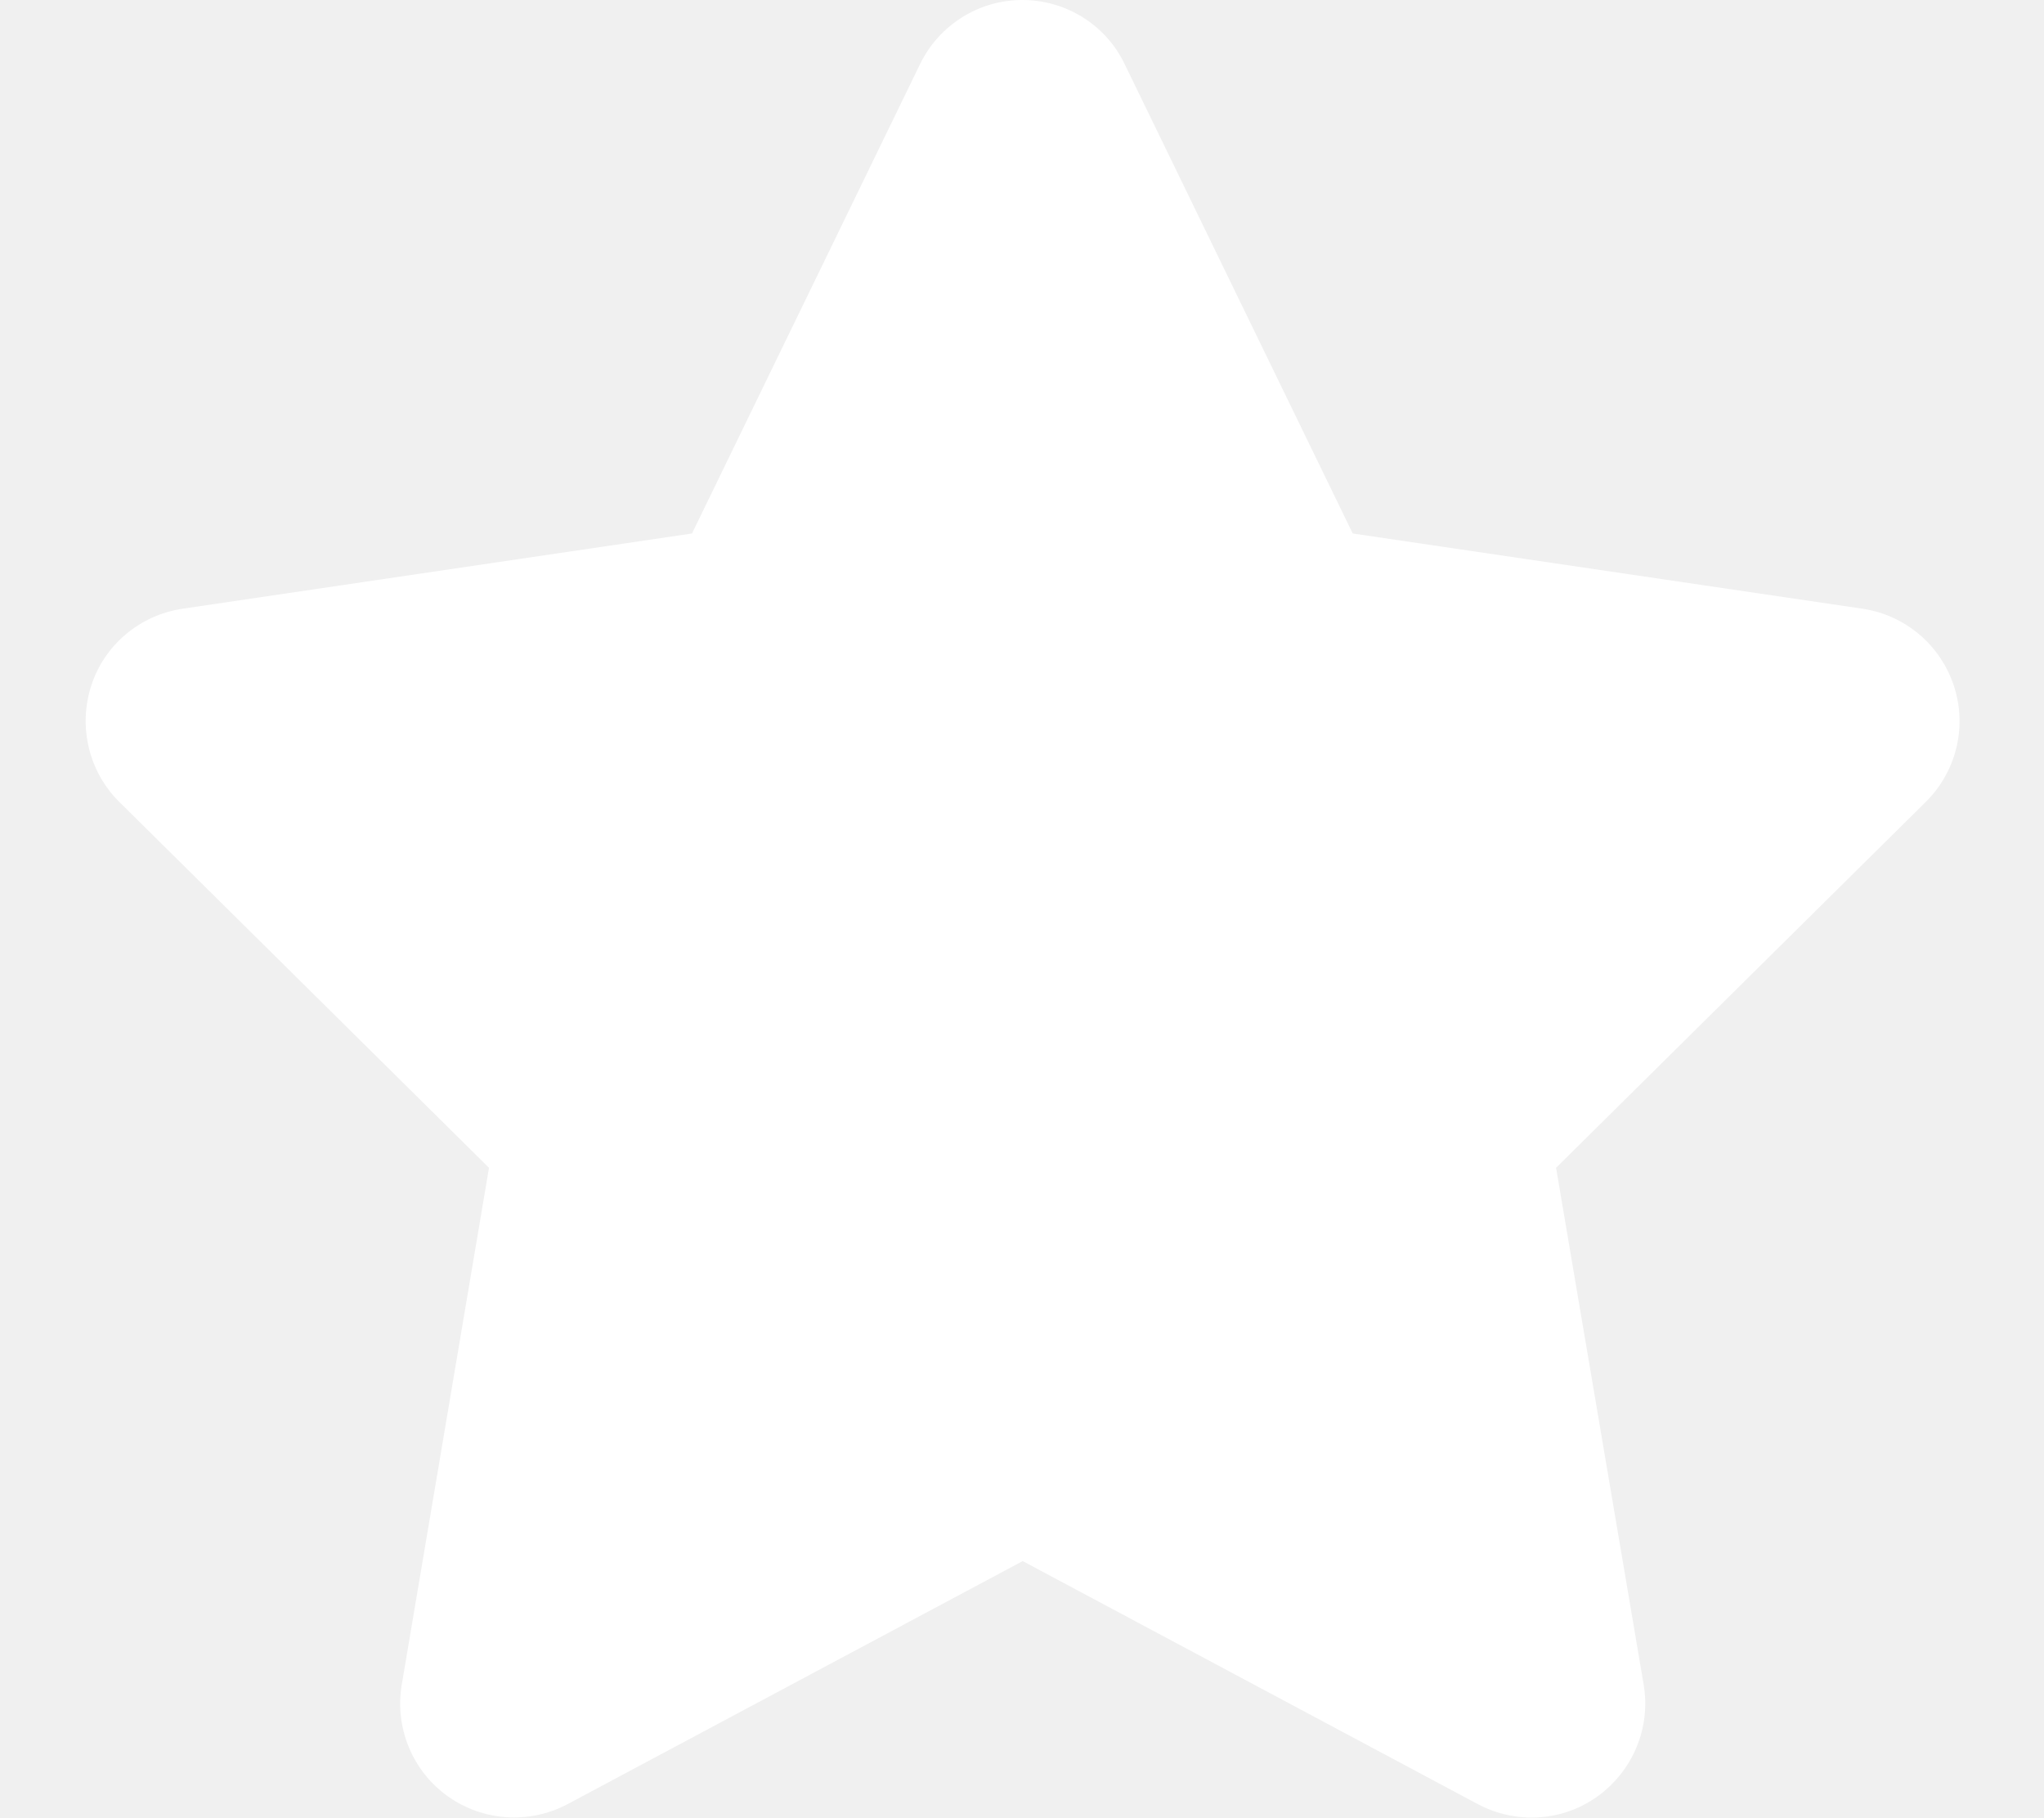
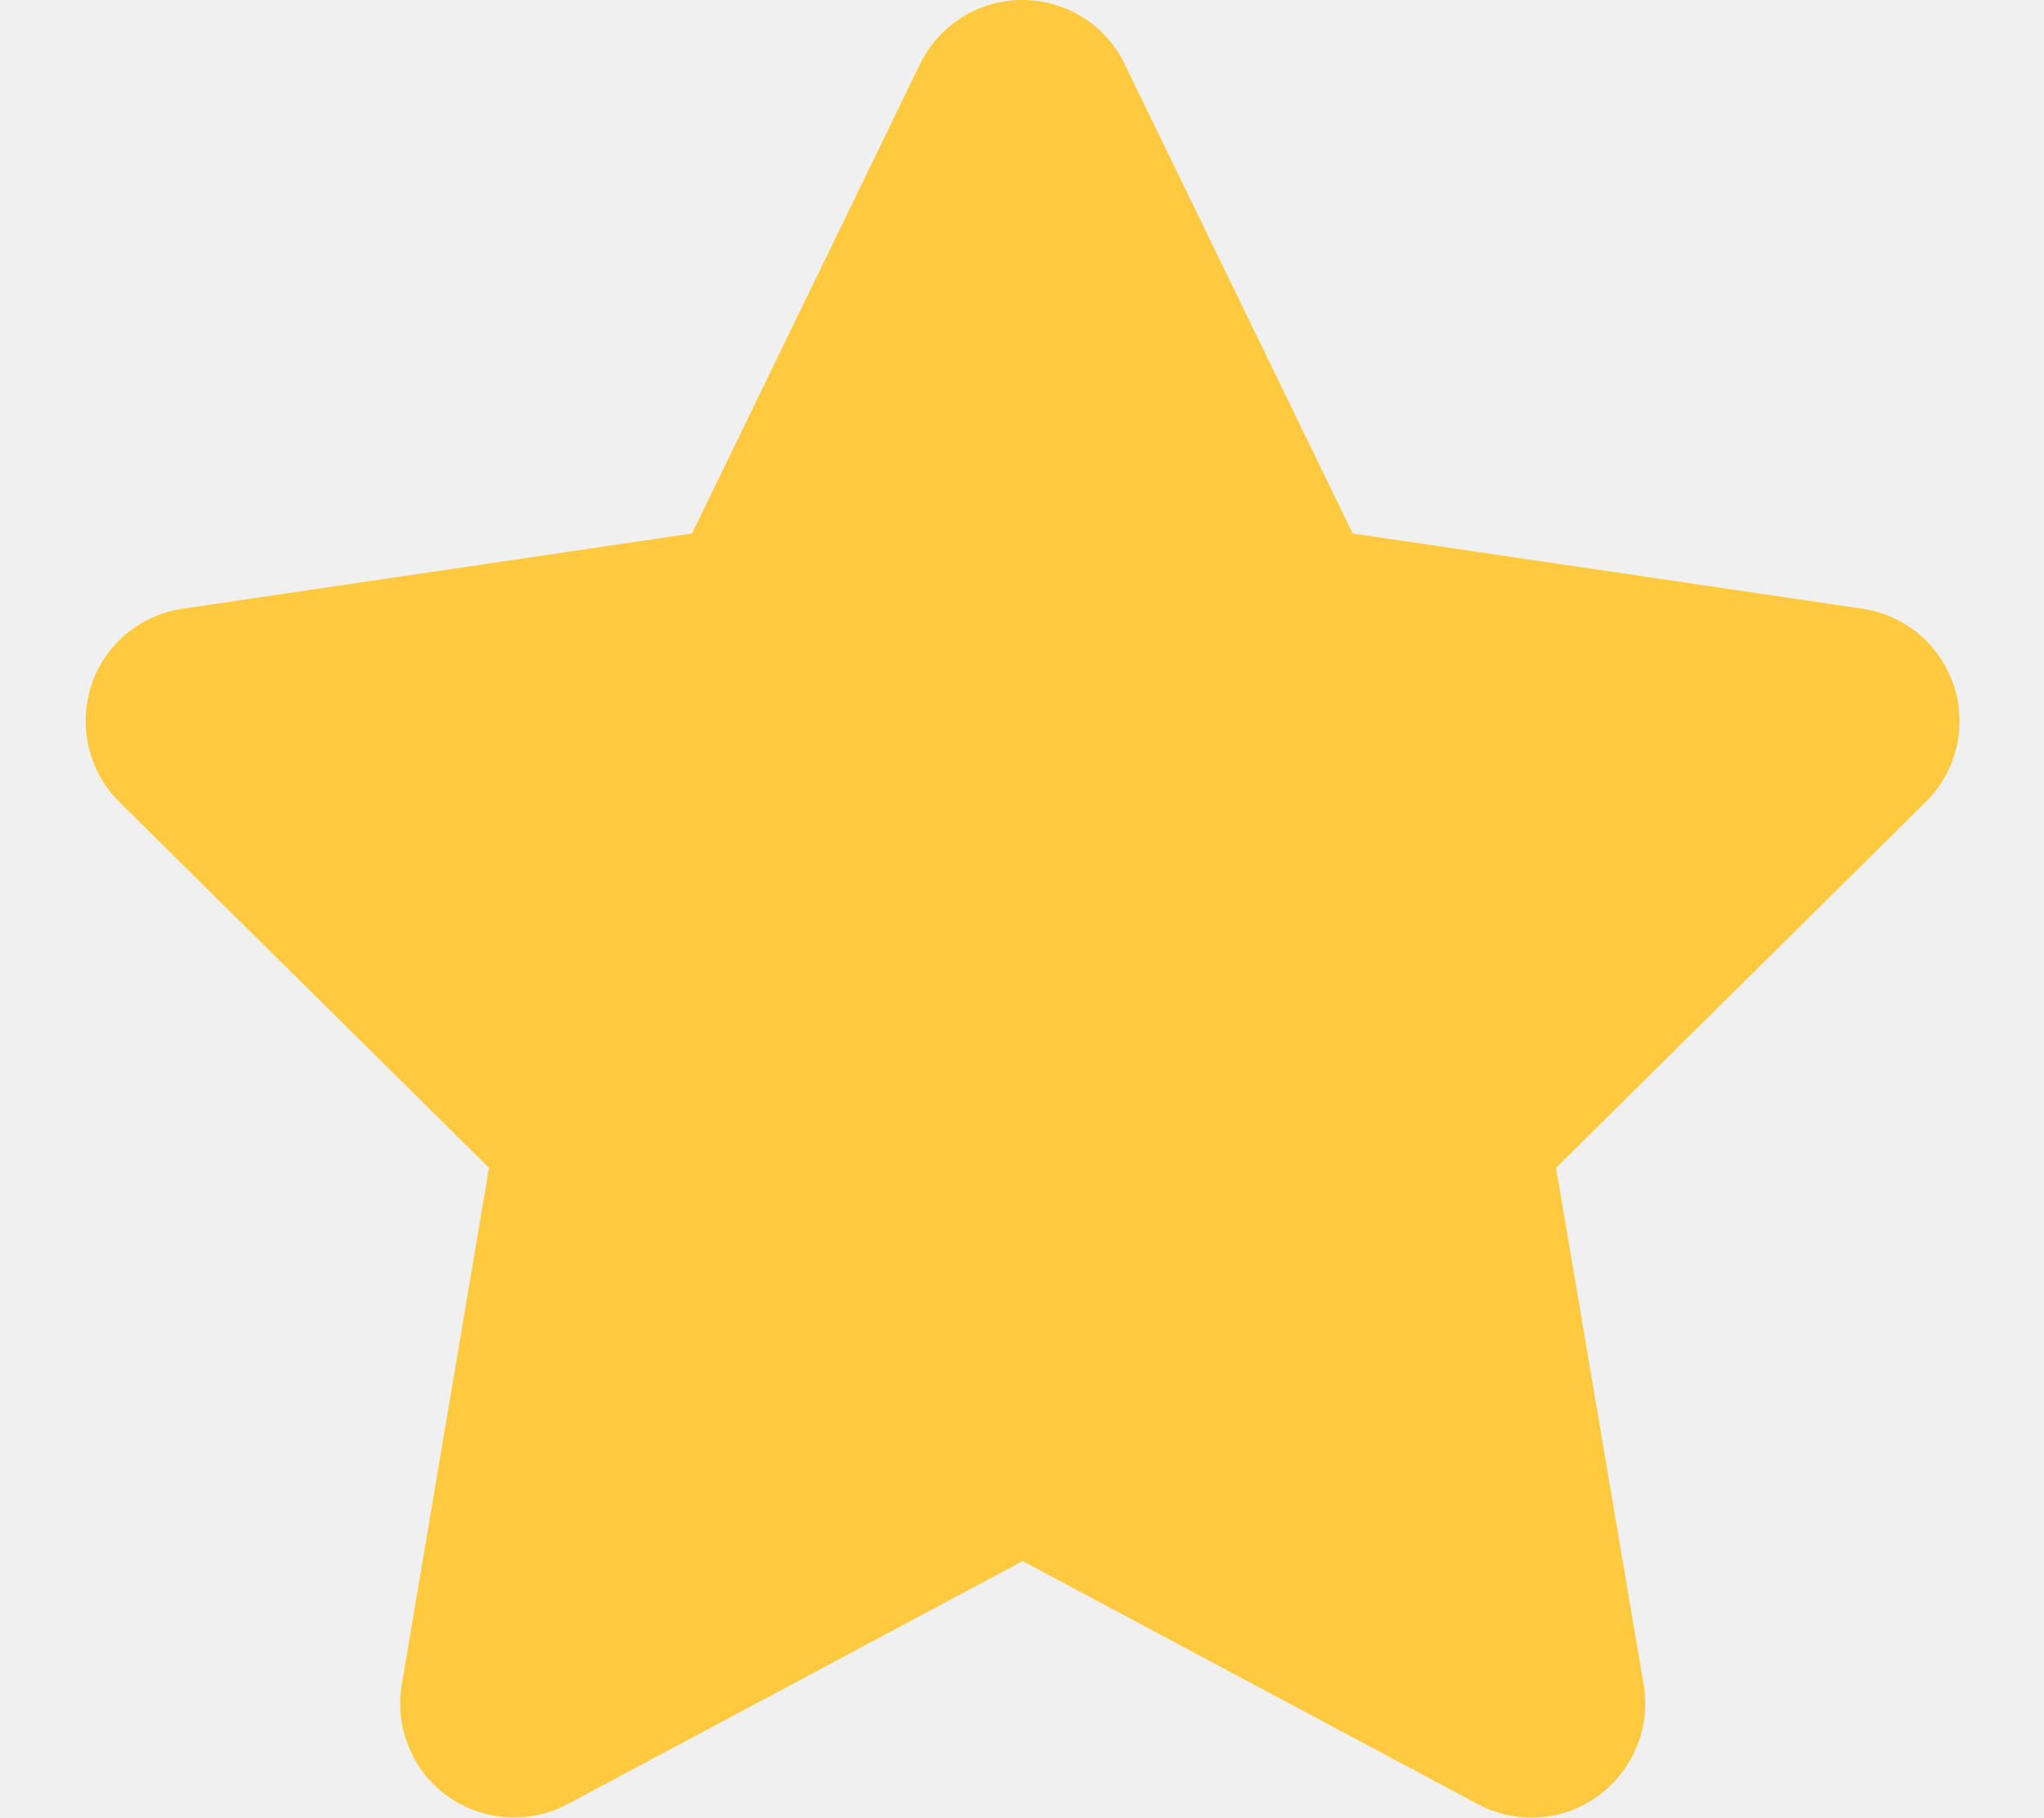
<svg xmlns="http://www.w3.org/2000/svg" viewBox="0 0 576 512">
-   <path fill="#fff" d="M316.9 18C311.6 7 300.4 0 288.1 0s-23.4 7-28.8 18L195 150.3 51.4 171.5c-12 1.8-22 10.2-25.7 21.7s-.7 24.2 7.9 32.7L137.8 329 113.2 474.7c-2 12 3 24.2 12.9 31.3s23 8 33.8 2.3l128.3-68.5 128.3 68.5c10.8 5.7 23.9 4.9 33.8-2.3s14.9-19.3 12.9-31.3L438.5 329 542.7 225.9c8.6-8.5 11.7-21.2 7.9-32.7s-13.7-19.9-25.7-21.7L381.2 150.3 316.9 18z" />
+   <path fill="#FFC940" d="M316.9 18C311.6 7 300.4 0 288.1 0s-23.4 7-28.8 18L195 150.3 51.4 171.5c-12 1.8-22 10.2-25.7 21.7s-.7 24.2 7.9 32.7L137.8 329 113.2 474.7c-2 12 3 24.2 12.9 31.3s23 8 33.8 2.3l128.3-68.5 128.3 68.5c10.8 5.7 23.9 4.9 33.8-2.3s14.9-19.3 12.9-31.3L438.5 329 542.7 225.9c8.6-8.5 11.7-21.2 7.9-32.7s-13.7-19.9-25.7-21.7L381.2 150.3 316.9 18z" />
</svg>
